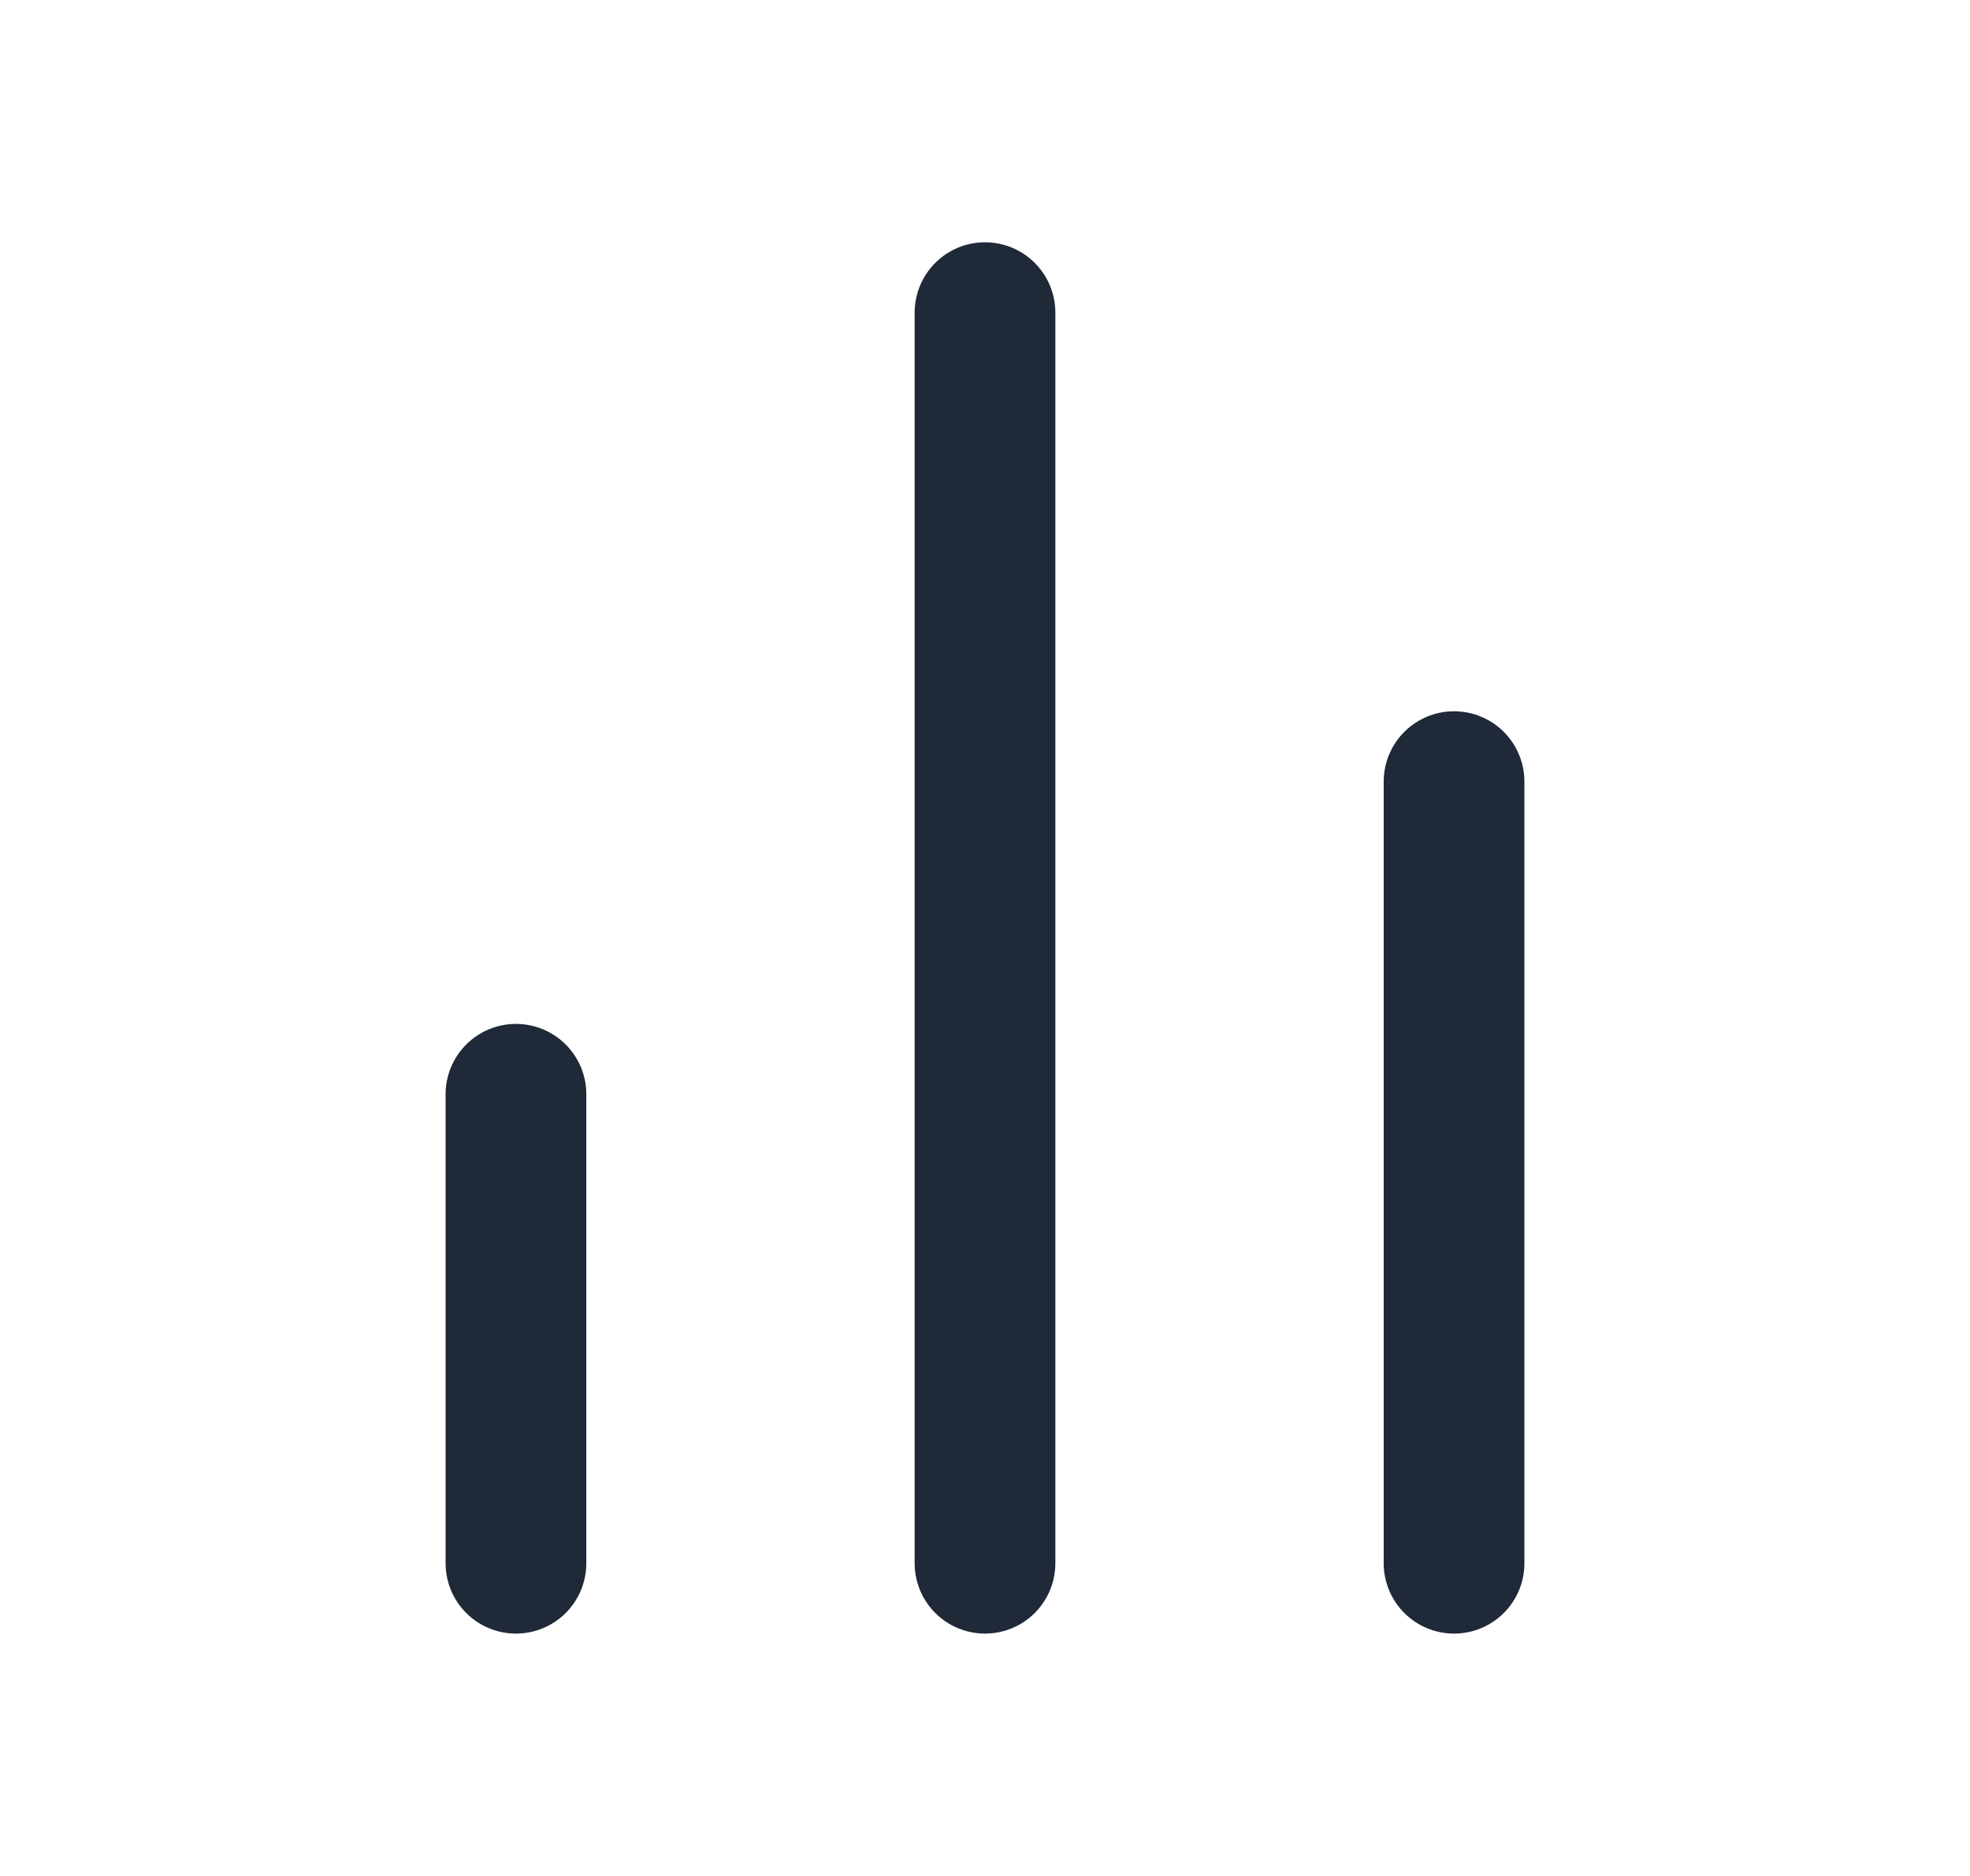
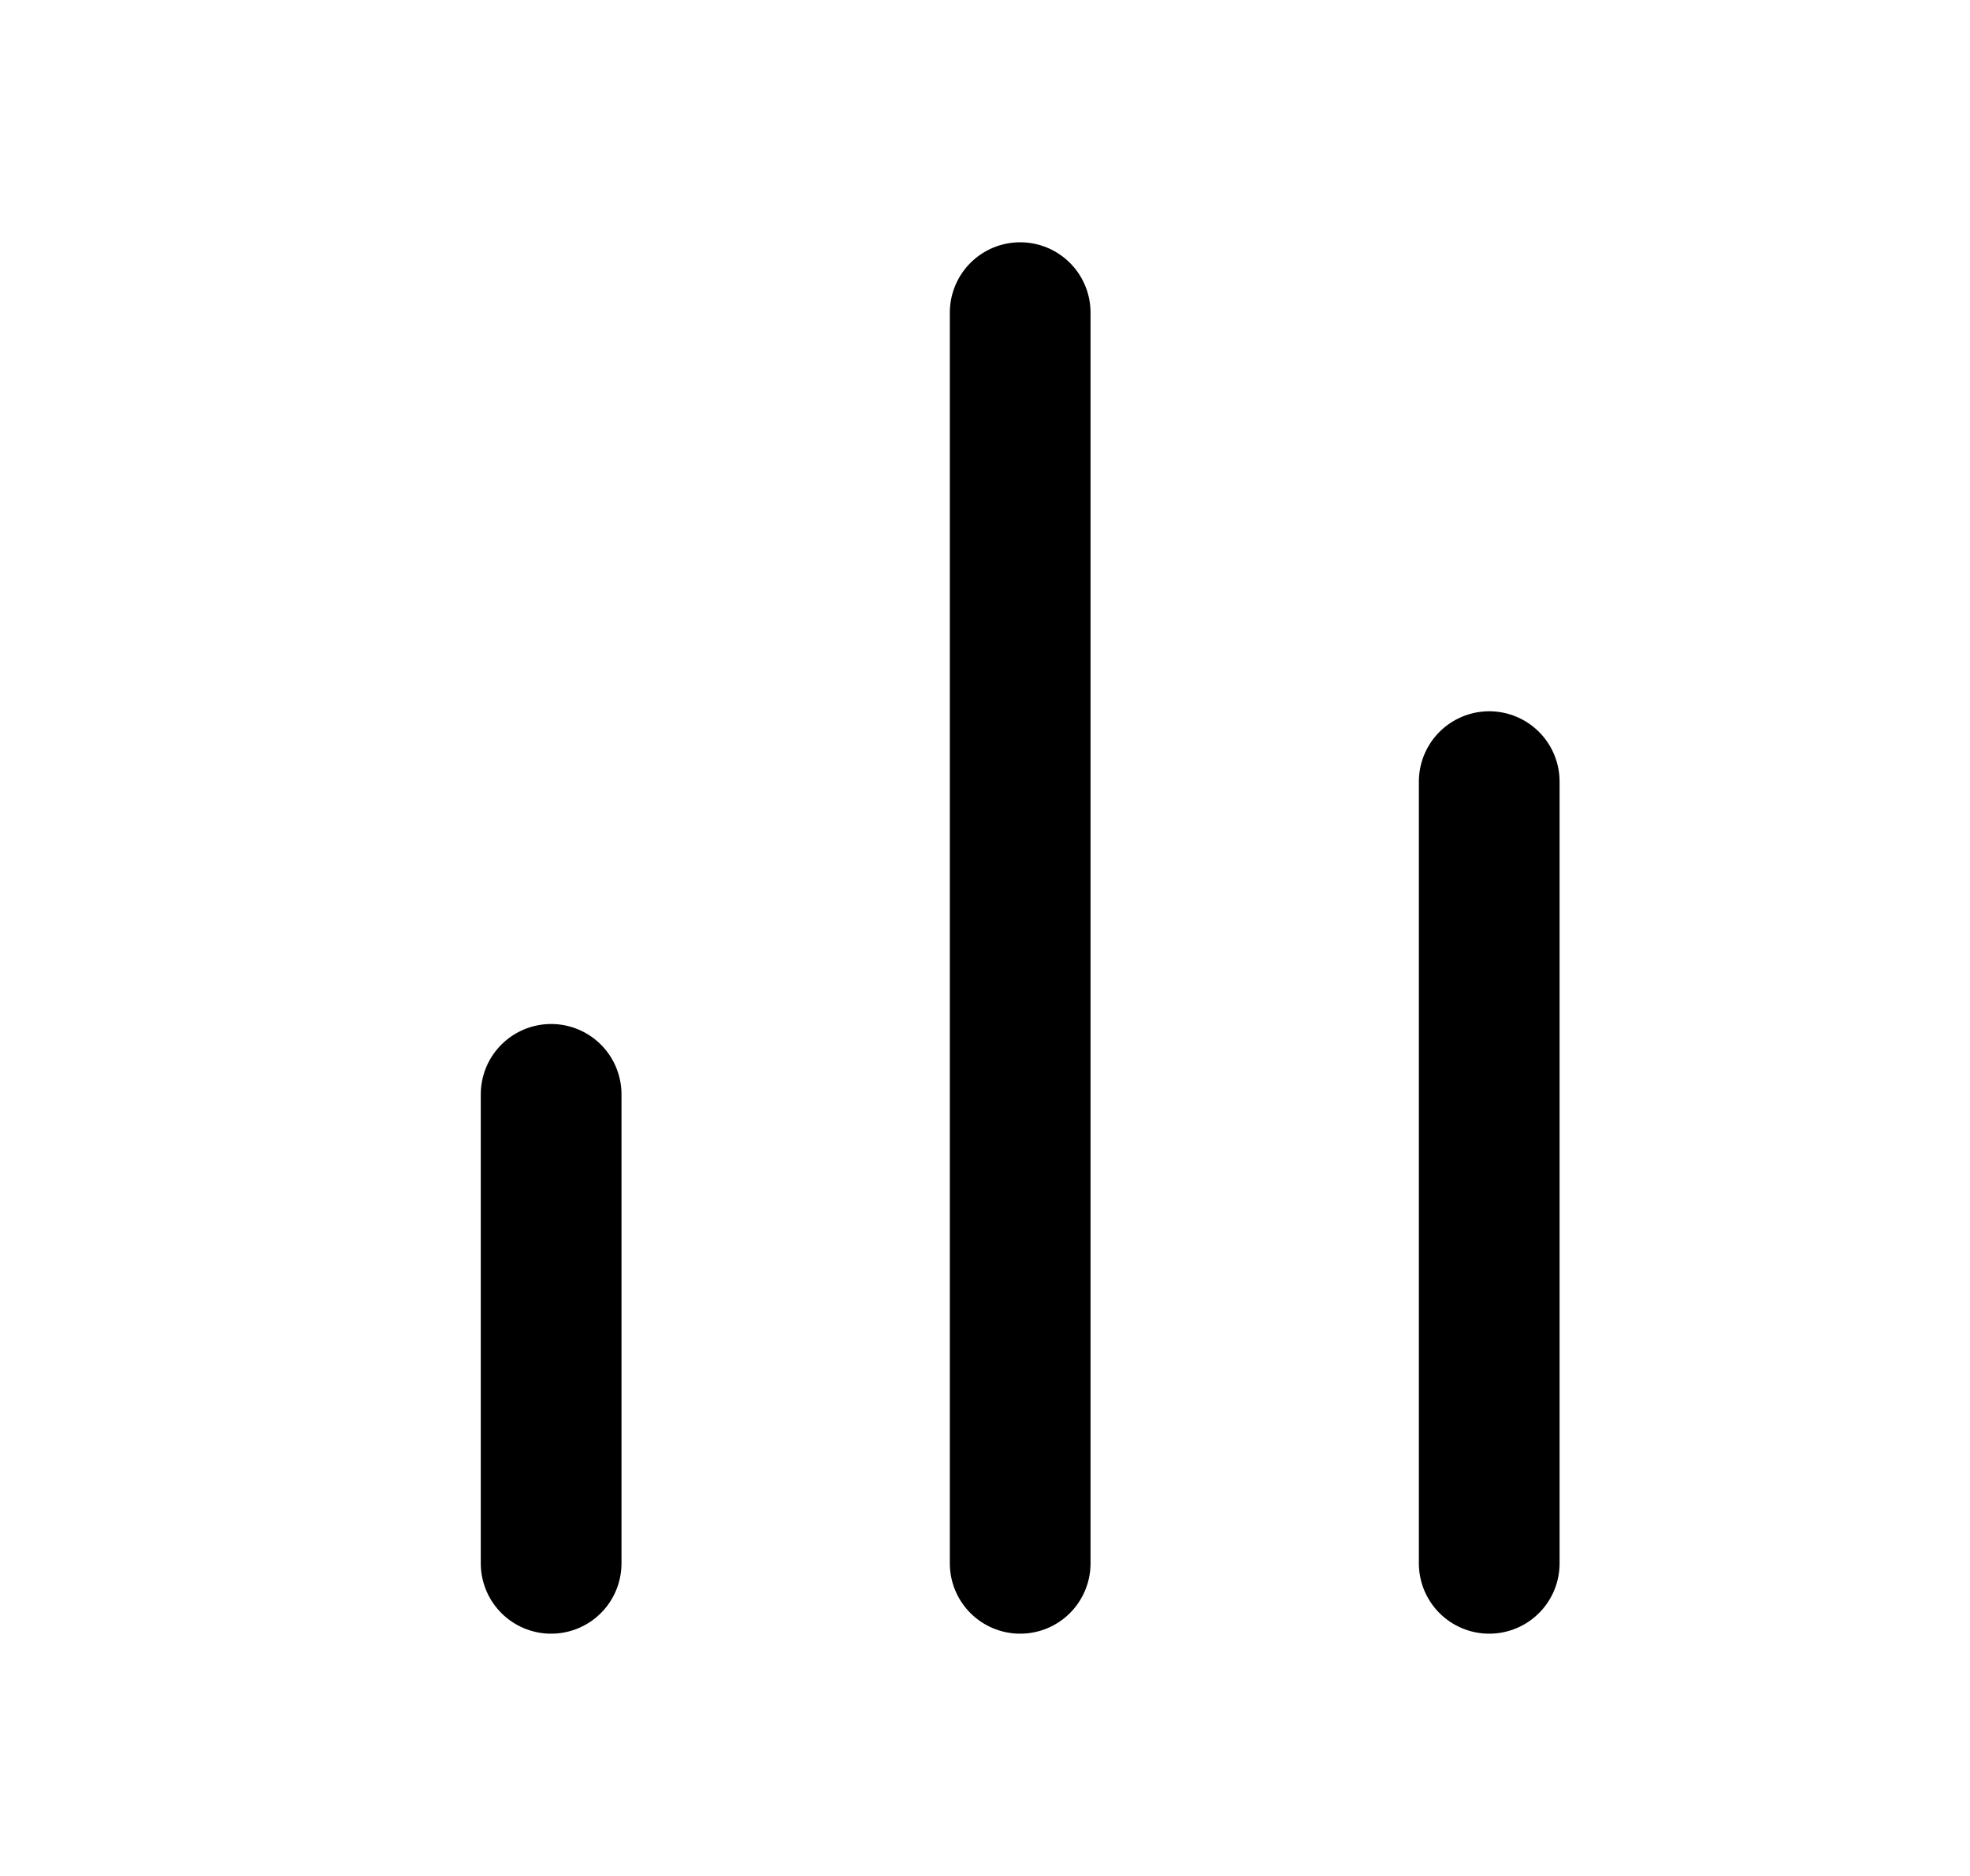
<svg xmlns="http://www.w3.org/2000/svg" width="21" height="20" viewBox="0 0 21 20" fill="none">
-   <path d="M15.5 16.666V8.333M10.5 16.666V3.333M5.5 16.666V11.666" stroke="#1F2937" stroke-width="1.5" stroke-linecap="round" stroke-linejoin="round" />
+   <path d="M15.875 16.667V8.333M10.875 16.667V3.333M5.875 16.667V11.667" stroke="black" stroke-width="1.5" stroke-linecap="round" stroke-linejoin="round" />
</svg>
